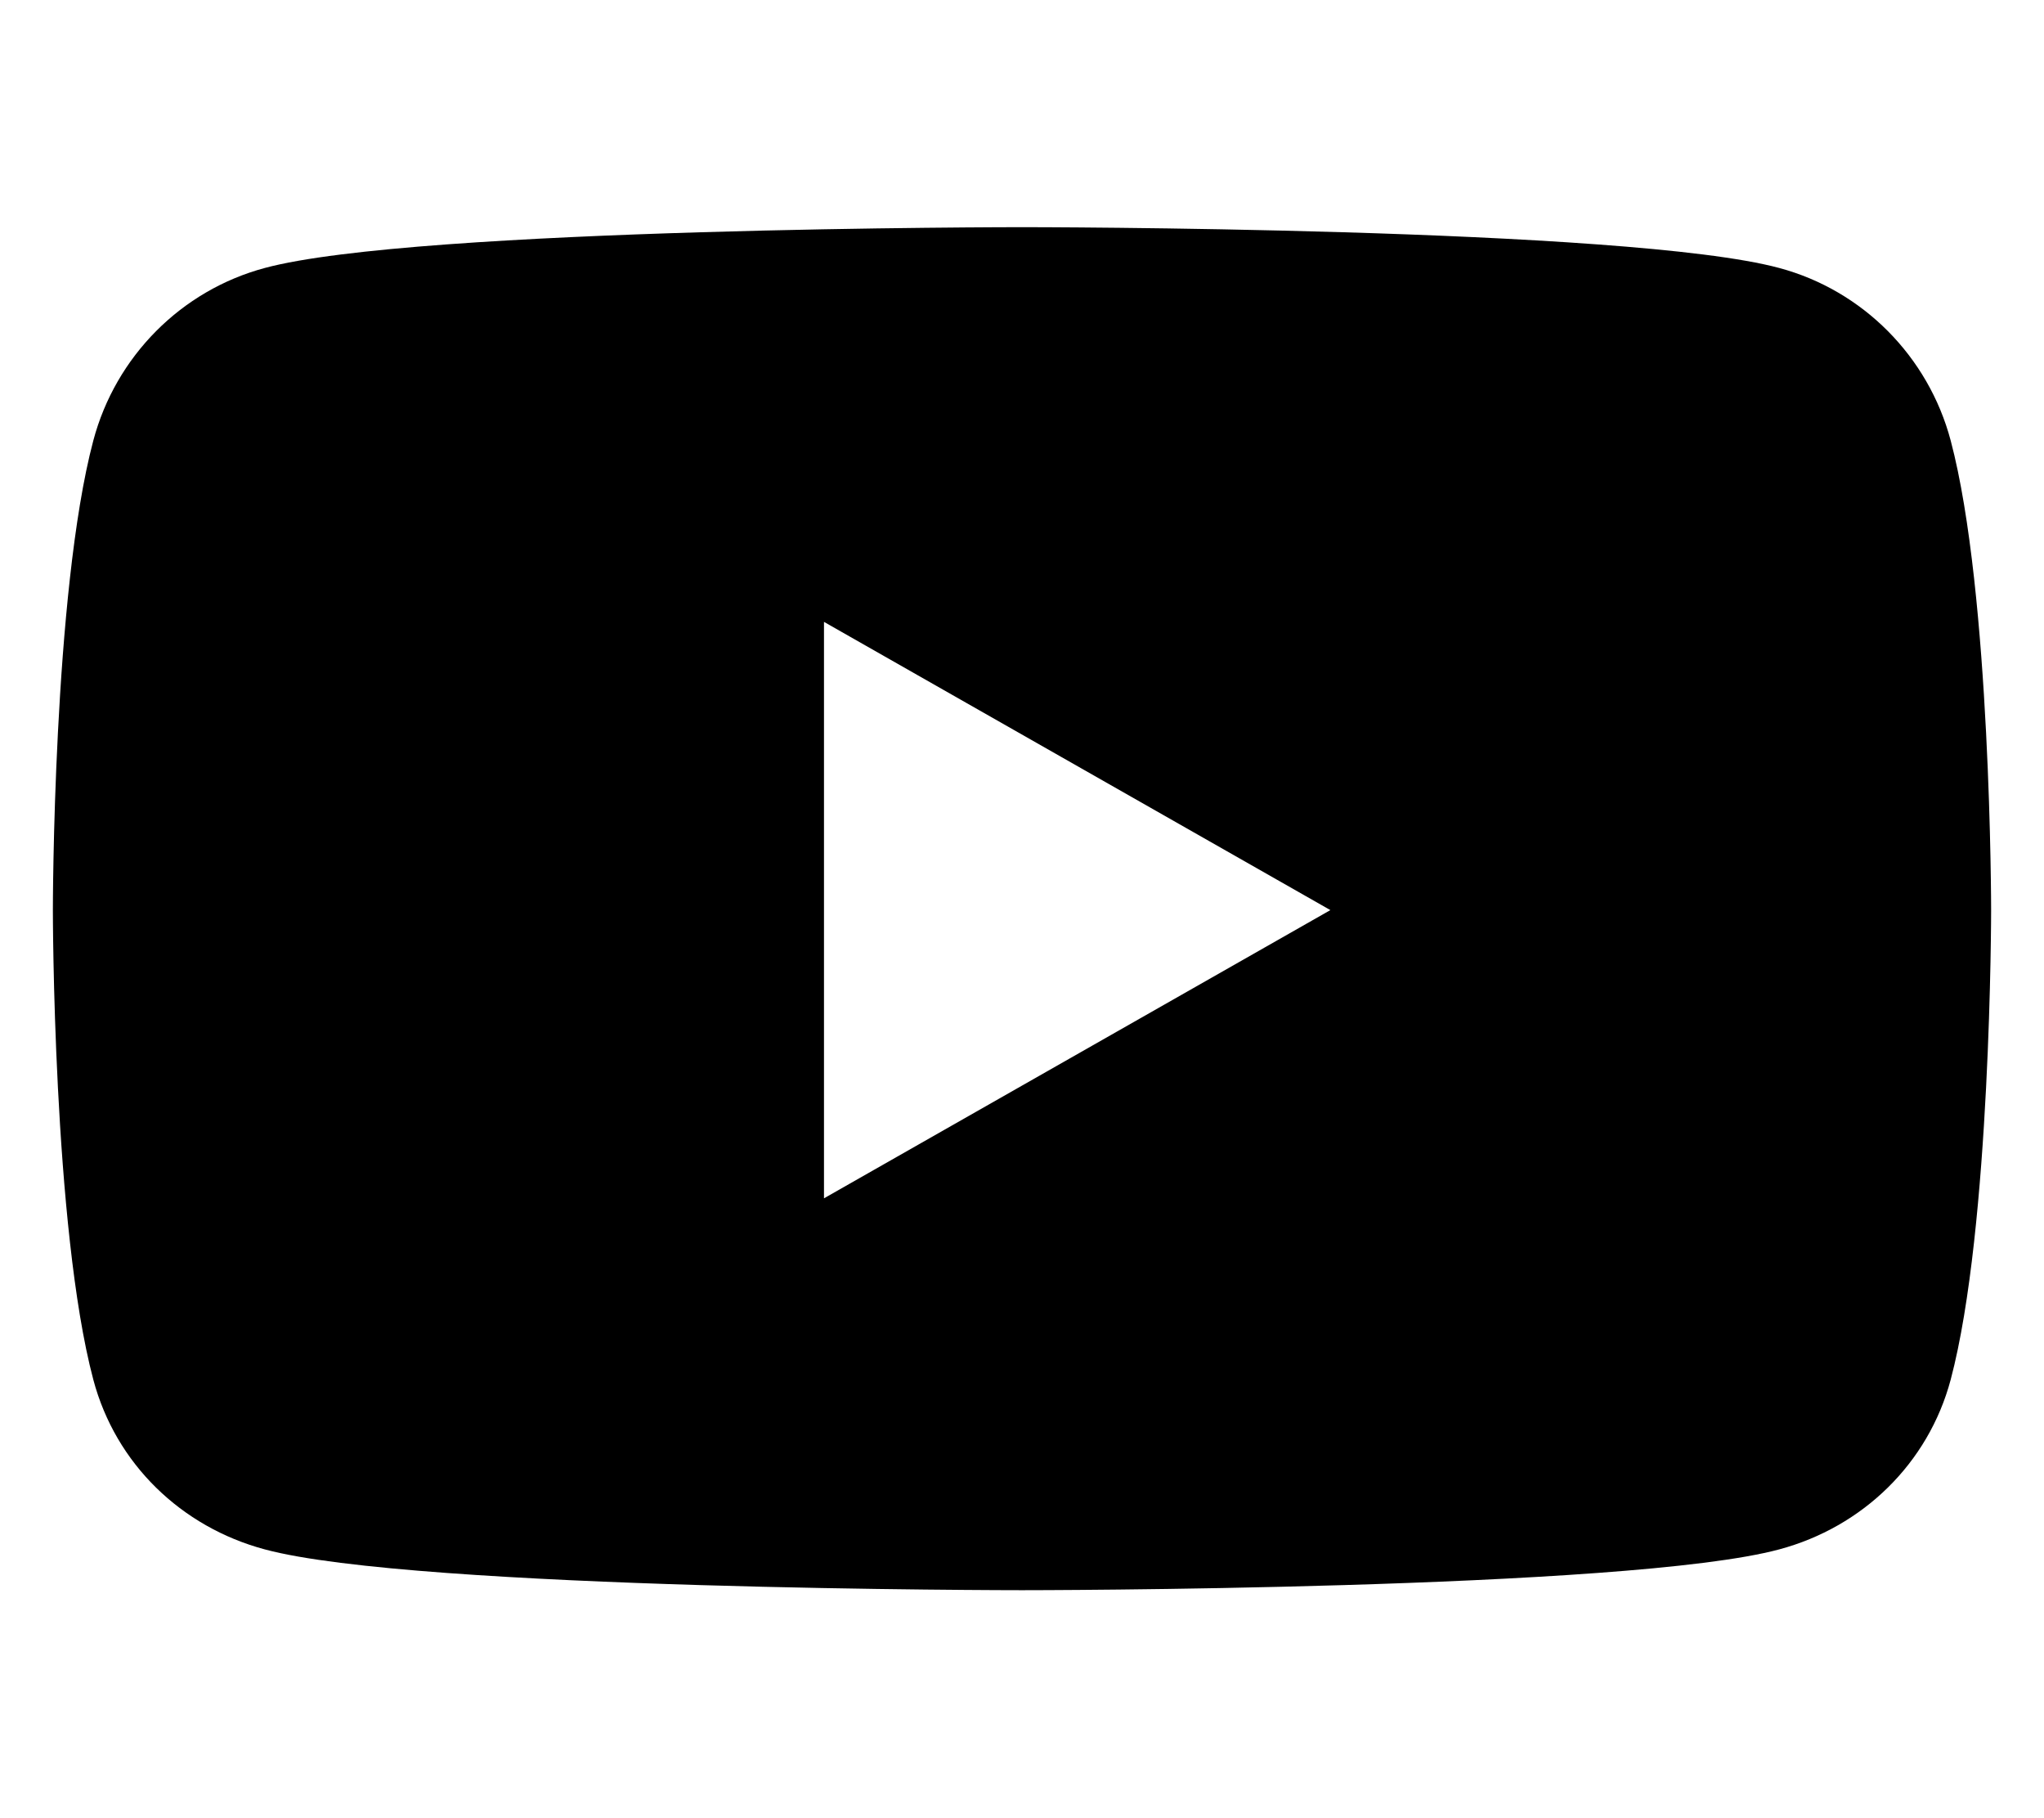
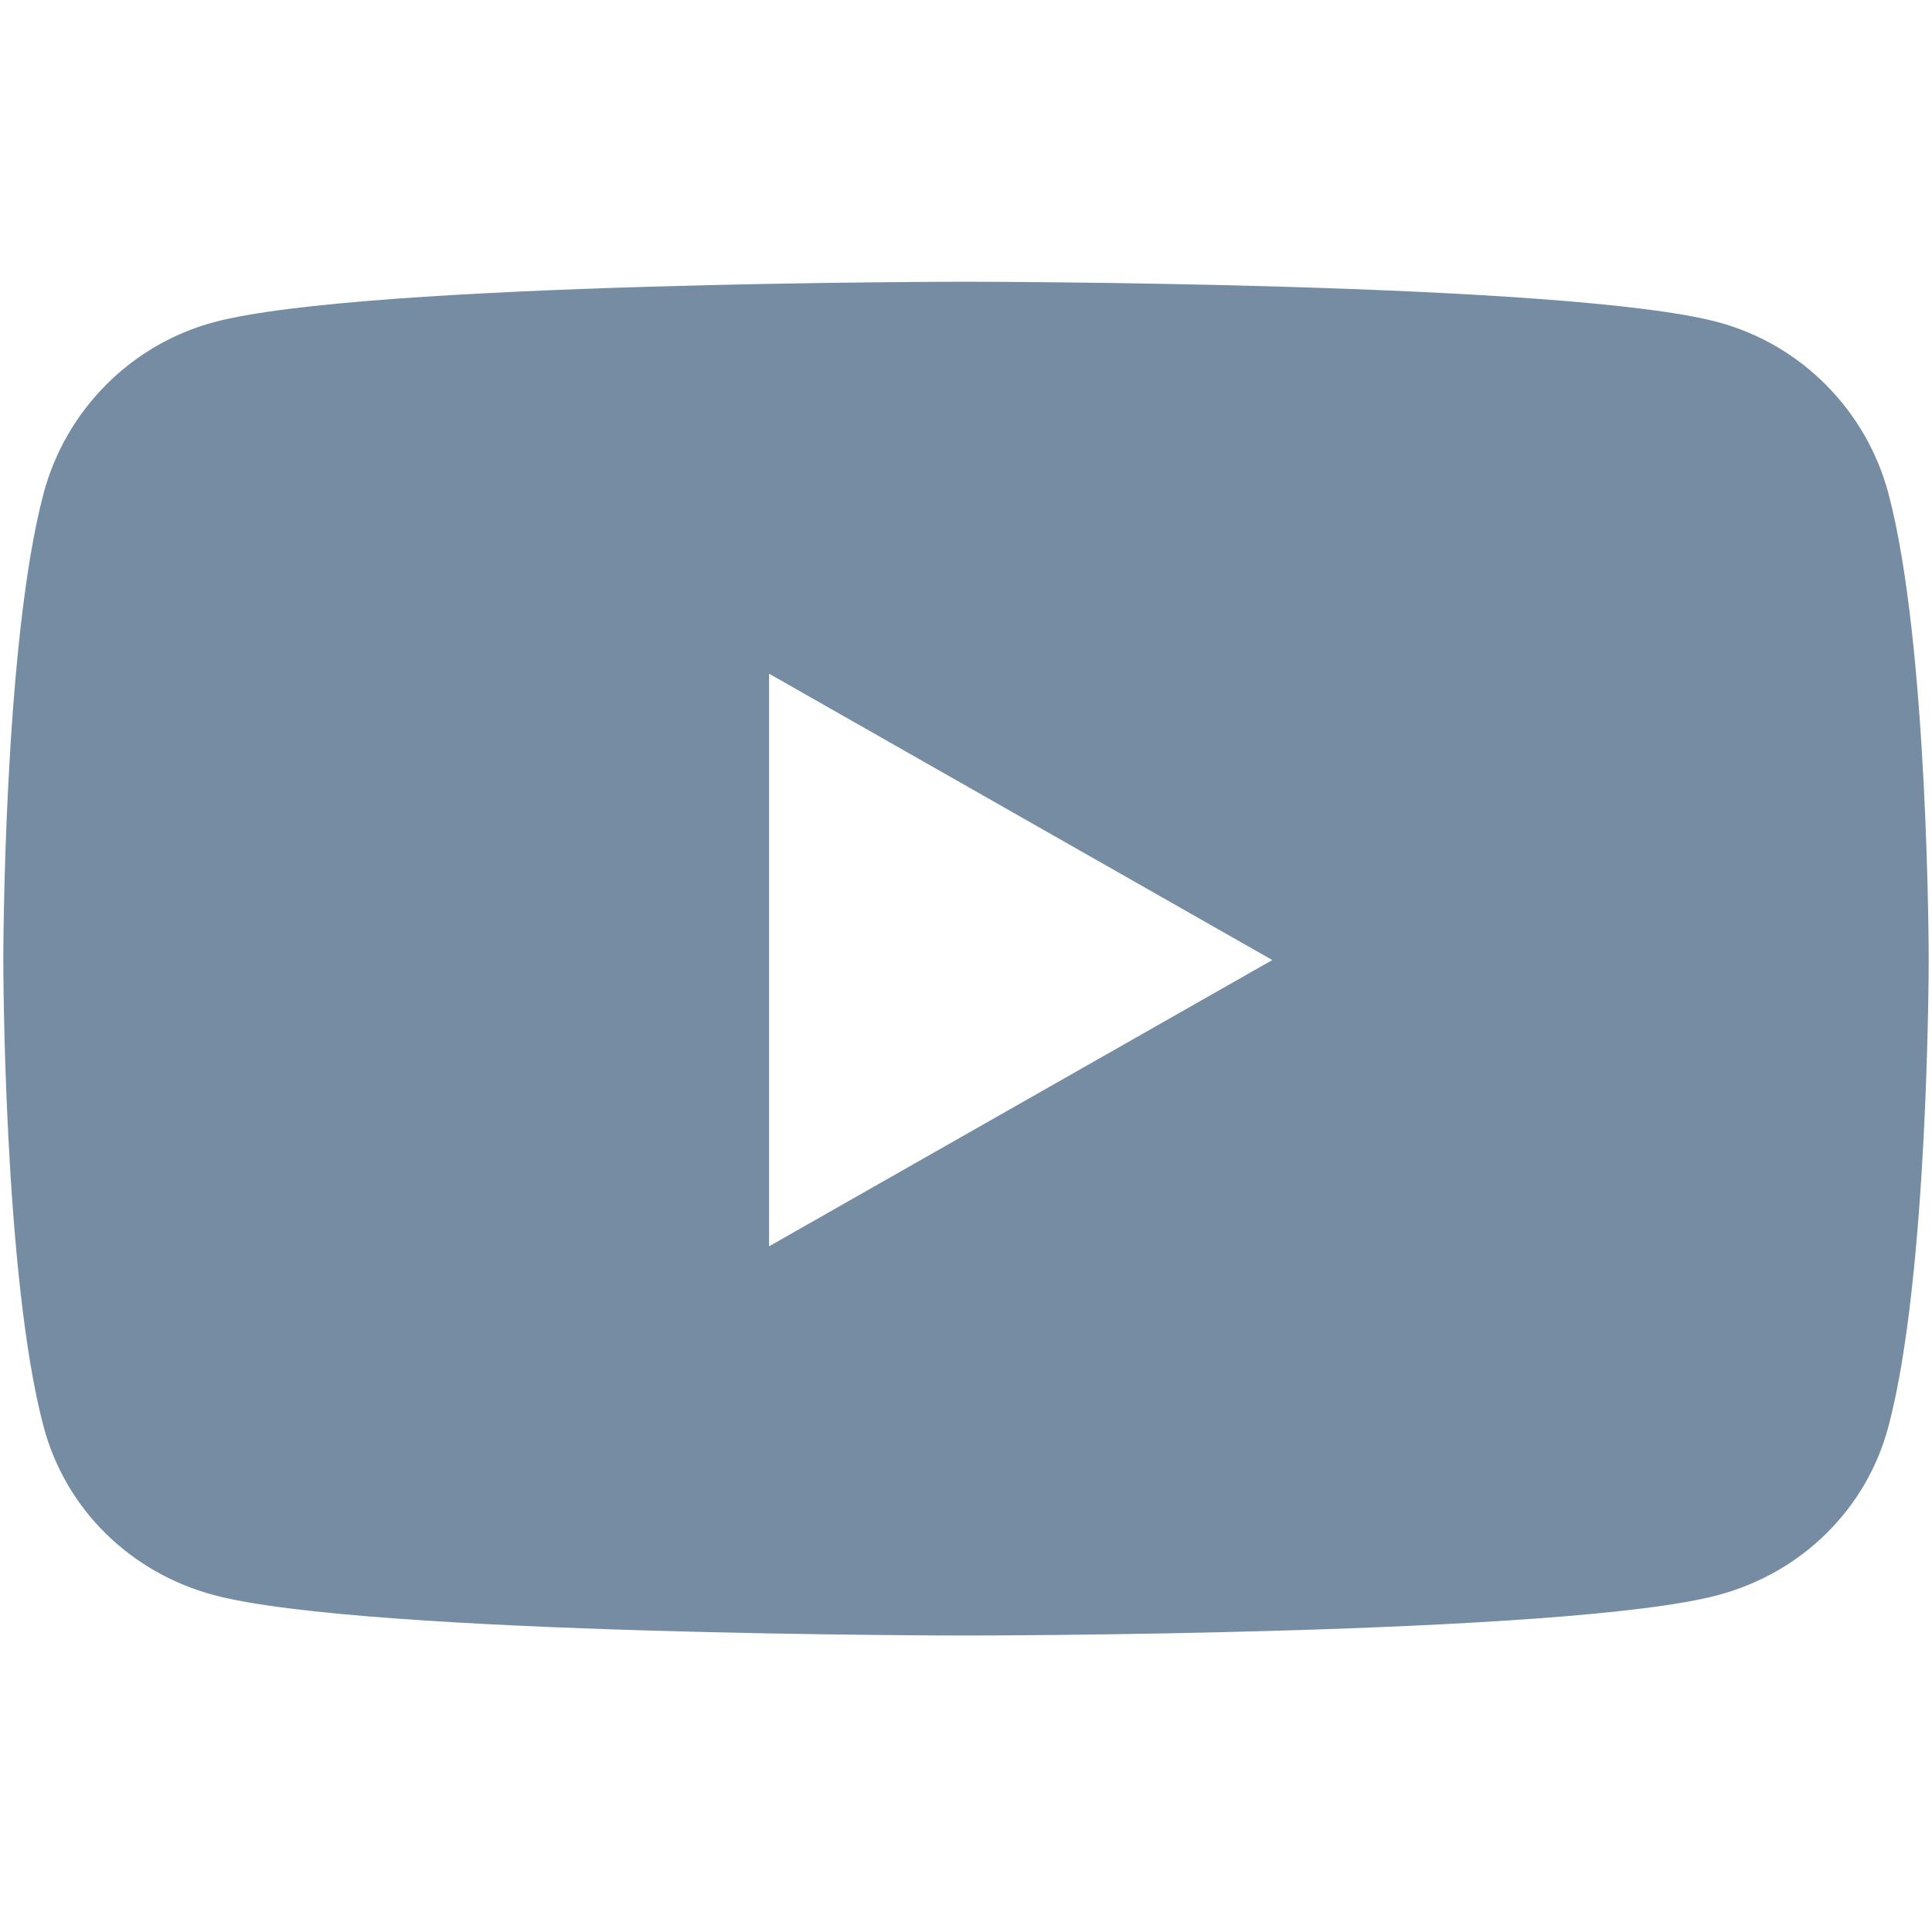
- <svg xmlns="http://www.w3.org/2000/svg" viewBox="0 0 576 512">
-   <path d="M549.7 124.1c-6.3-23.7-24.8-42.3-48.3-48.6C458.8 64 288 64 288 64S117.2 64 74.6 75.5c-23.5 6.3-42 24.9-48.3 48.6-11.4 42.9-11.4 132.3-11.4 132.3s0 89.4 11.4 132.3c6.3 23.7 24.8 41.5 48.3 47.8C117.2 448 288 448 288 448s170.8 0 213.4-11.5c23.5-6.3 42-24.2 48.3-47.8 11.4-42.9 11.4-132.3 11.4-132.3s0-89.4-11.4-132.3zm-317.5 213.5V175.2l142.7 81.2-142.7 81.2z" />
+ <svg xmlns="http://www.w3.org/2000/svg" width="800px" height="800px" viewBox="0 -3.5 24 24" id="meteor-icon-kit__regular-youtube" fill="none">
+   <path fill-rule="evenodd" clip-rule="evenodd" d="M23.459 2.631C23.184 1.596 22.374 0.78 21.345 0.503C19.48 0 12 0 12 0C12 0 4.521 0 2.655 0.503C1.626 0.78 0.816 1.596 0.541 2.631C0.041 4.509 0.041 8.426 0.041 8.426C0.041 8.426 0.041 12.343 0.541 14.22C0.816 15.256 1.626 16.038 2.655 16.314C4.521 16.817 12 16.817 12 16.817C12 16.817 19.479 16.817 21.345 16.314C22.374 16.038 23.184 15.256 23.459 14.22C23.959 12.343 23.959 8.426 23.959 8.426C23.959 8.426 23.959 4.509 23.459 2.631zM9.554 11.982V4.869L15.805 8.426L9.554 11.982z" fill="#758CA3" />
</svg>
